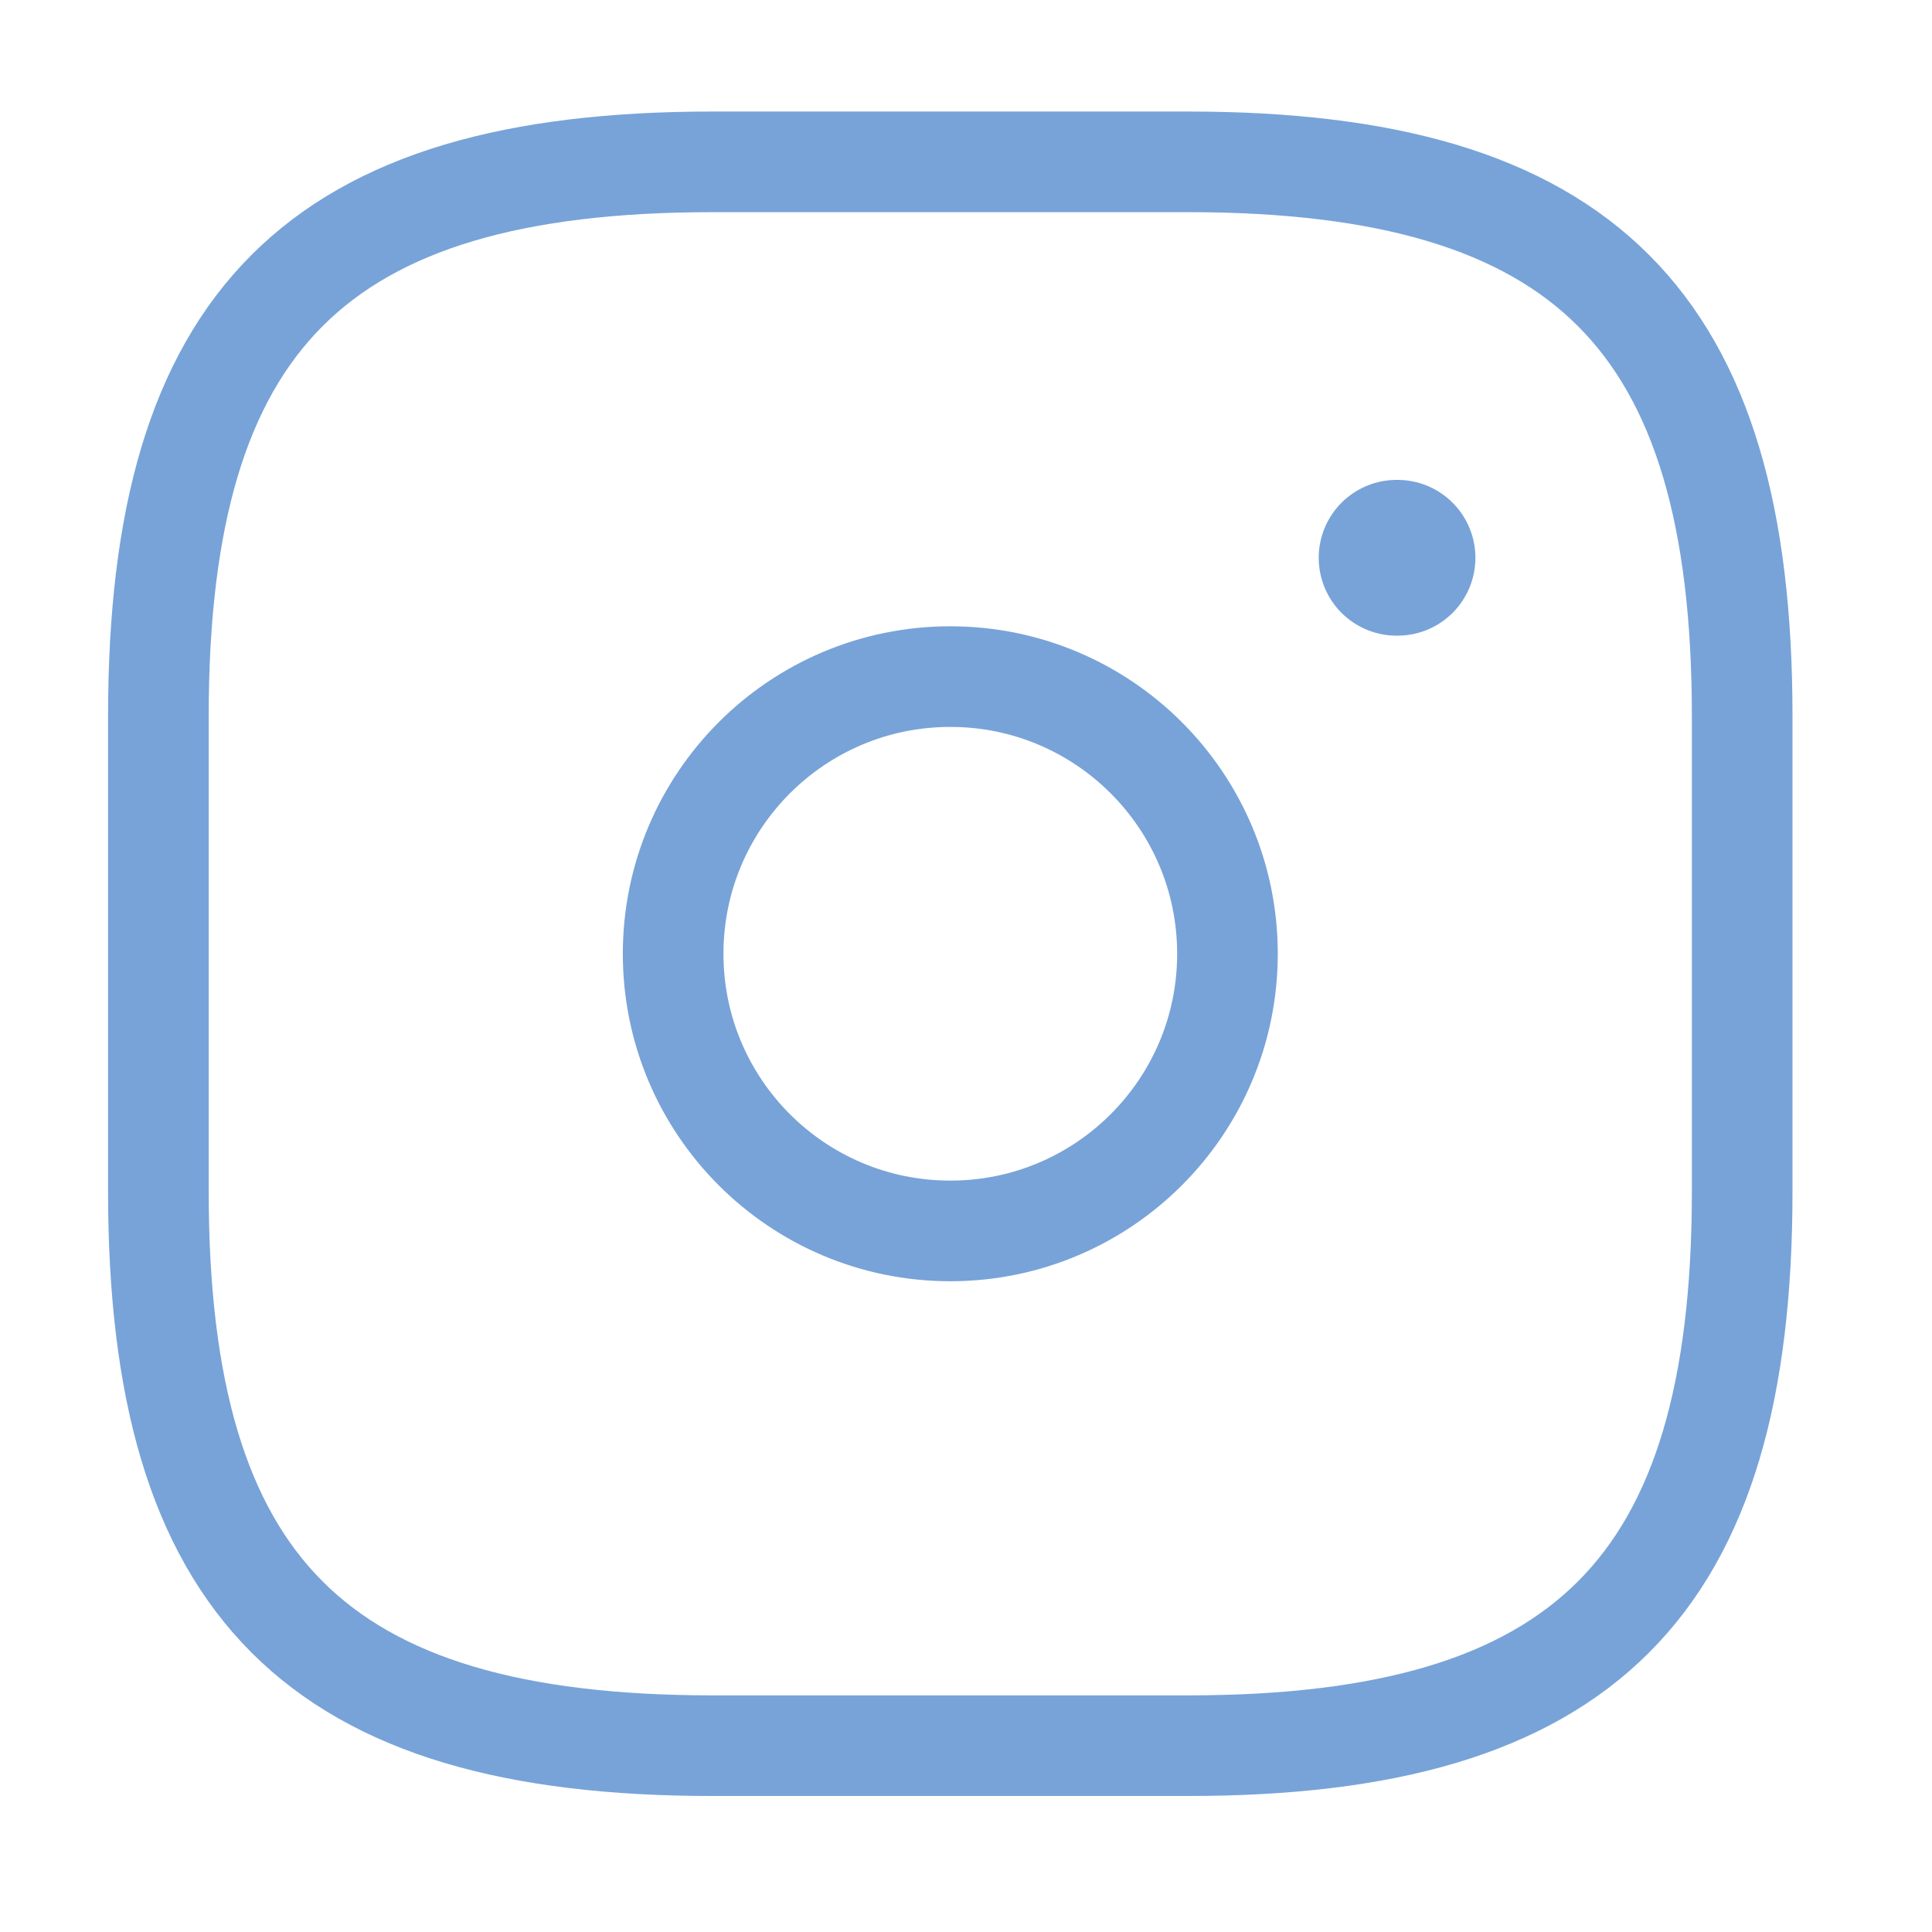
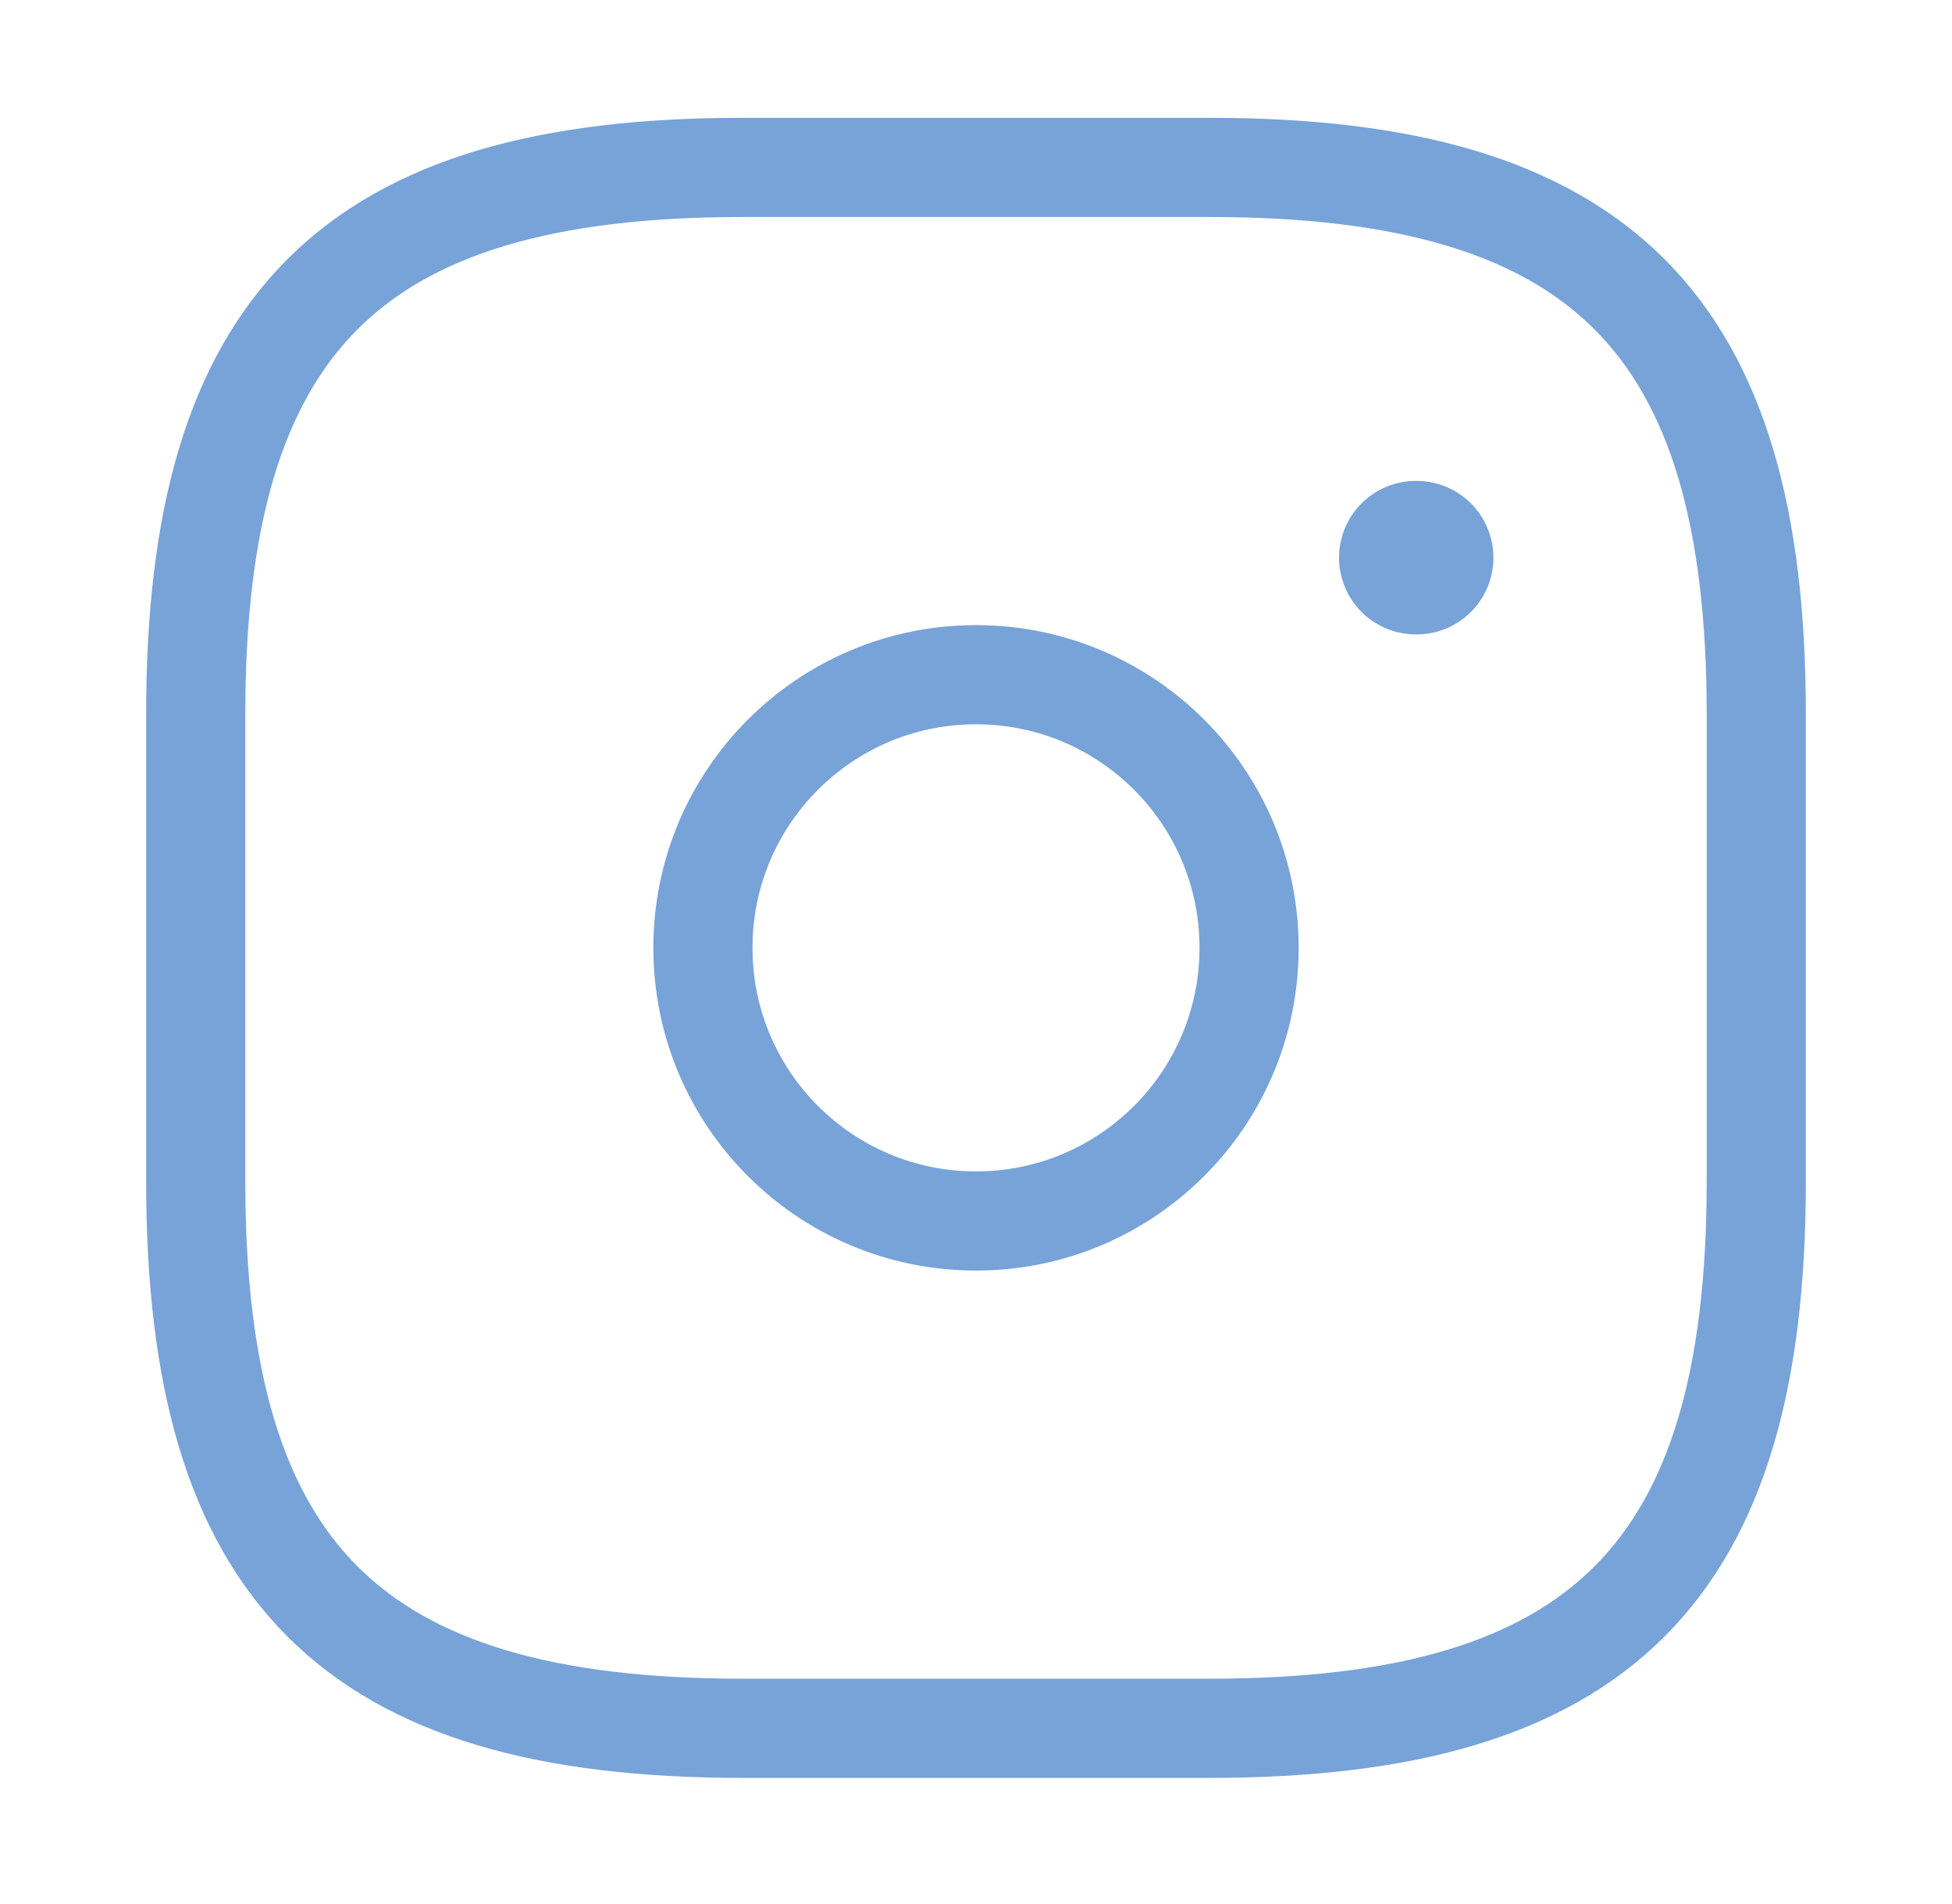
- <svg xmlns="http://www.w3.org/2000/svg" width="48" height="48" viewBox="0 0 48 48" fill="none">
-   <path d="M17.707 43.371H29.512C39.349 43.371 43.284 39.436 43.284 29.599V17.794C43.284 7.956 39.349 4.021 29.512 4.021H17.707C7.87 4.021 3.935 7.956 3.935 17.794V29.599C3.935 39.436 7.87 43.371 17.707 43.371Z" stroke="#77A3D8" stroke-width="2.5" stroke-linecap="round" stroke-linejoin="round" />
-   <path d="M23.61 30.582C27.413 30.582 30.496 27.499 30.496 23.696C30.496 19.893 27.413 16.81 23.61 16.81C19.807 16.81 16.724 19.893 16.724 23.696C16.724 27.499 19.807 30.582 23.61 30.582Z" stroke="#77A3D8" stroke-width="2.5" stroke-linecap="round" stroke-linejoin="round" />
-   <path d="M34.698 13.858H34.721" stroke="#77A3D8" stroke-width="3.87" stroke-linecap="round" stroke-linejoin="round" />
+ <svg xmlns="http://www.w3.org/2000/svg" width="40" height="39" viewBox="0 0 40 39" fill="none">
+   <path d="M15.203 35.408H24.797C32.791 35.408 35.989 32.211 35.989 24.216V14.622C35.989 6.628 32.791 3.43 24.797 3.43H15.203C7.208 3.43 4.011 6.628 4.011 14.622V24.216C4.011 32.211 7.208 35.408 15.203 35.408Z" stroke="#77A3D8" stroke-width="2.032" stroke-linecap="round" stroke-linejoin="round" />
+   <path d="M20 25.015C23.091 25.015 25.596 22.51 25.596 19.419C25.596 16.328 23.091 13.823 20 13.823C16.909 13.823 14.404 16.328 14.404 19.419C14.404 22.51 16.909 25.015 20 25.015Z" stroke="#77A3D8" stroke-width="2.032" stroke-linecap="round" stroke-linejoin="round" />
+   <path d="M29.012 11.425H29.03" stroke="#77A3D8" stroke-width="3.145" stroke-linecap="round" stroke-linejoin="round" />
</svg>
